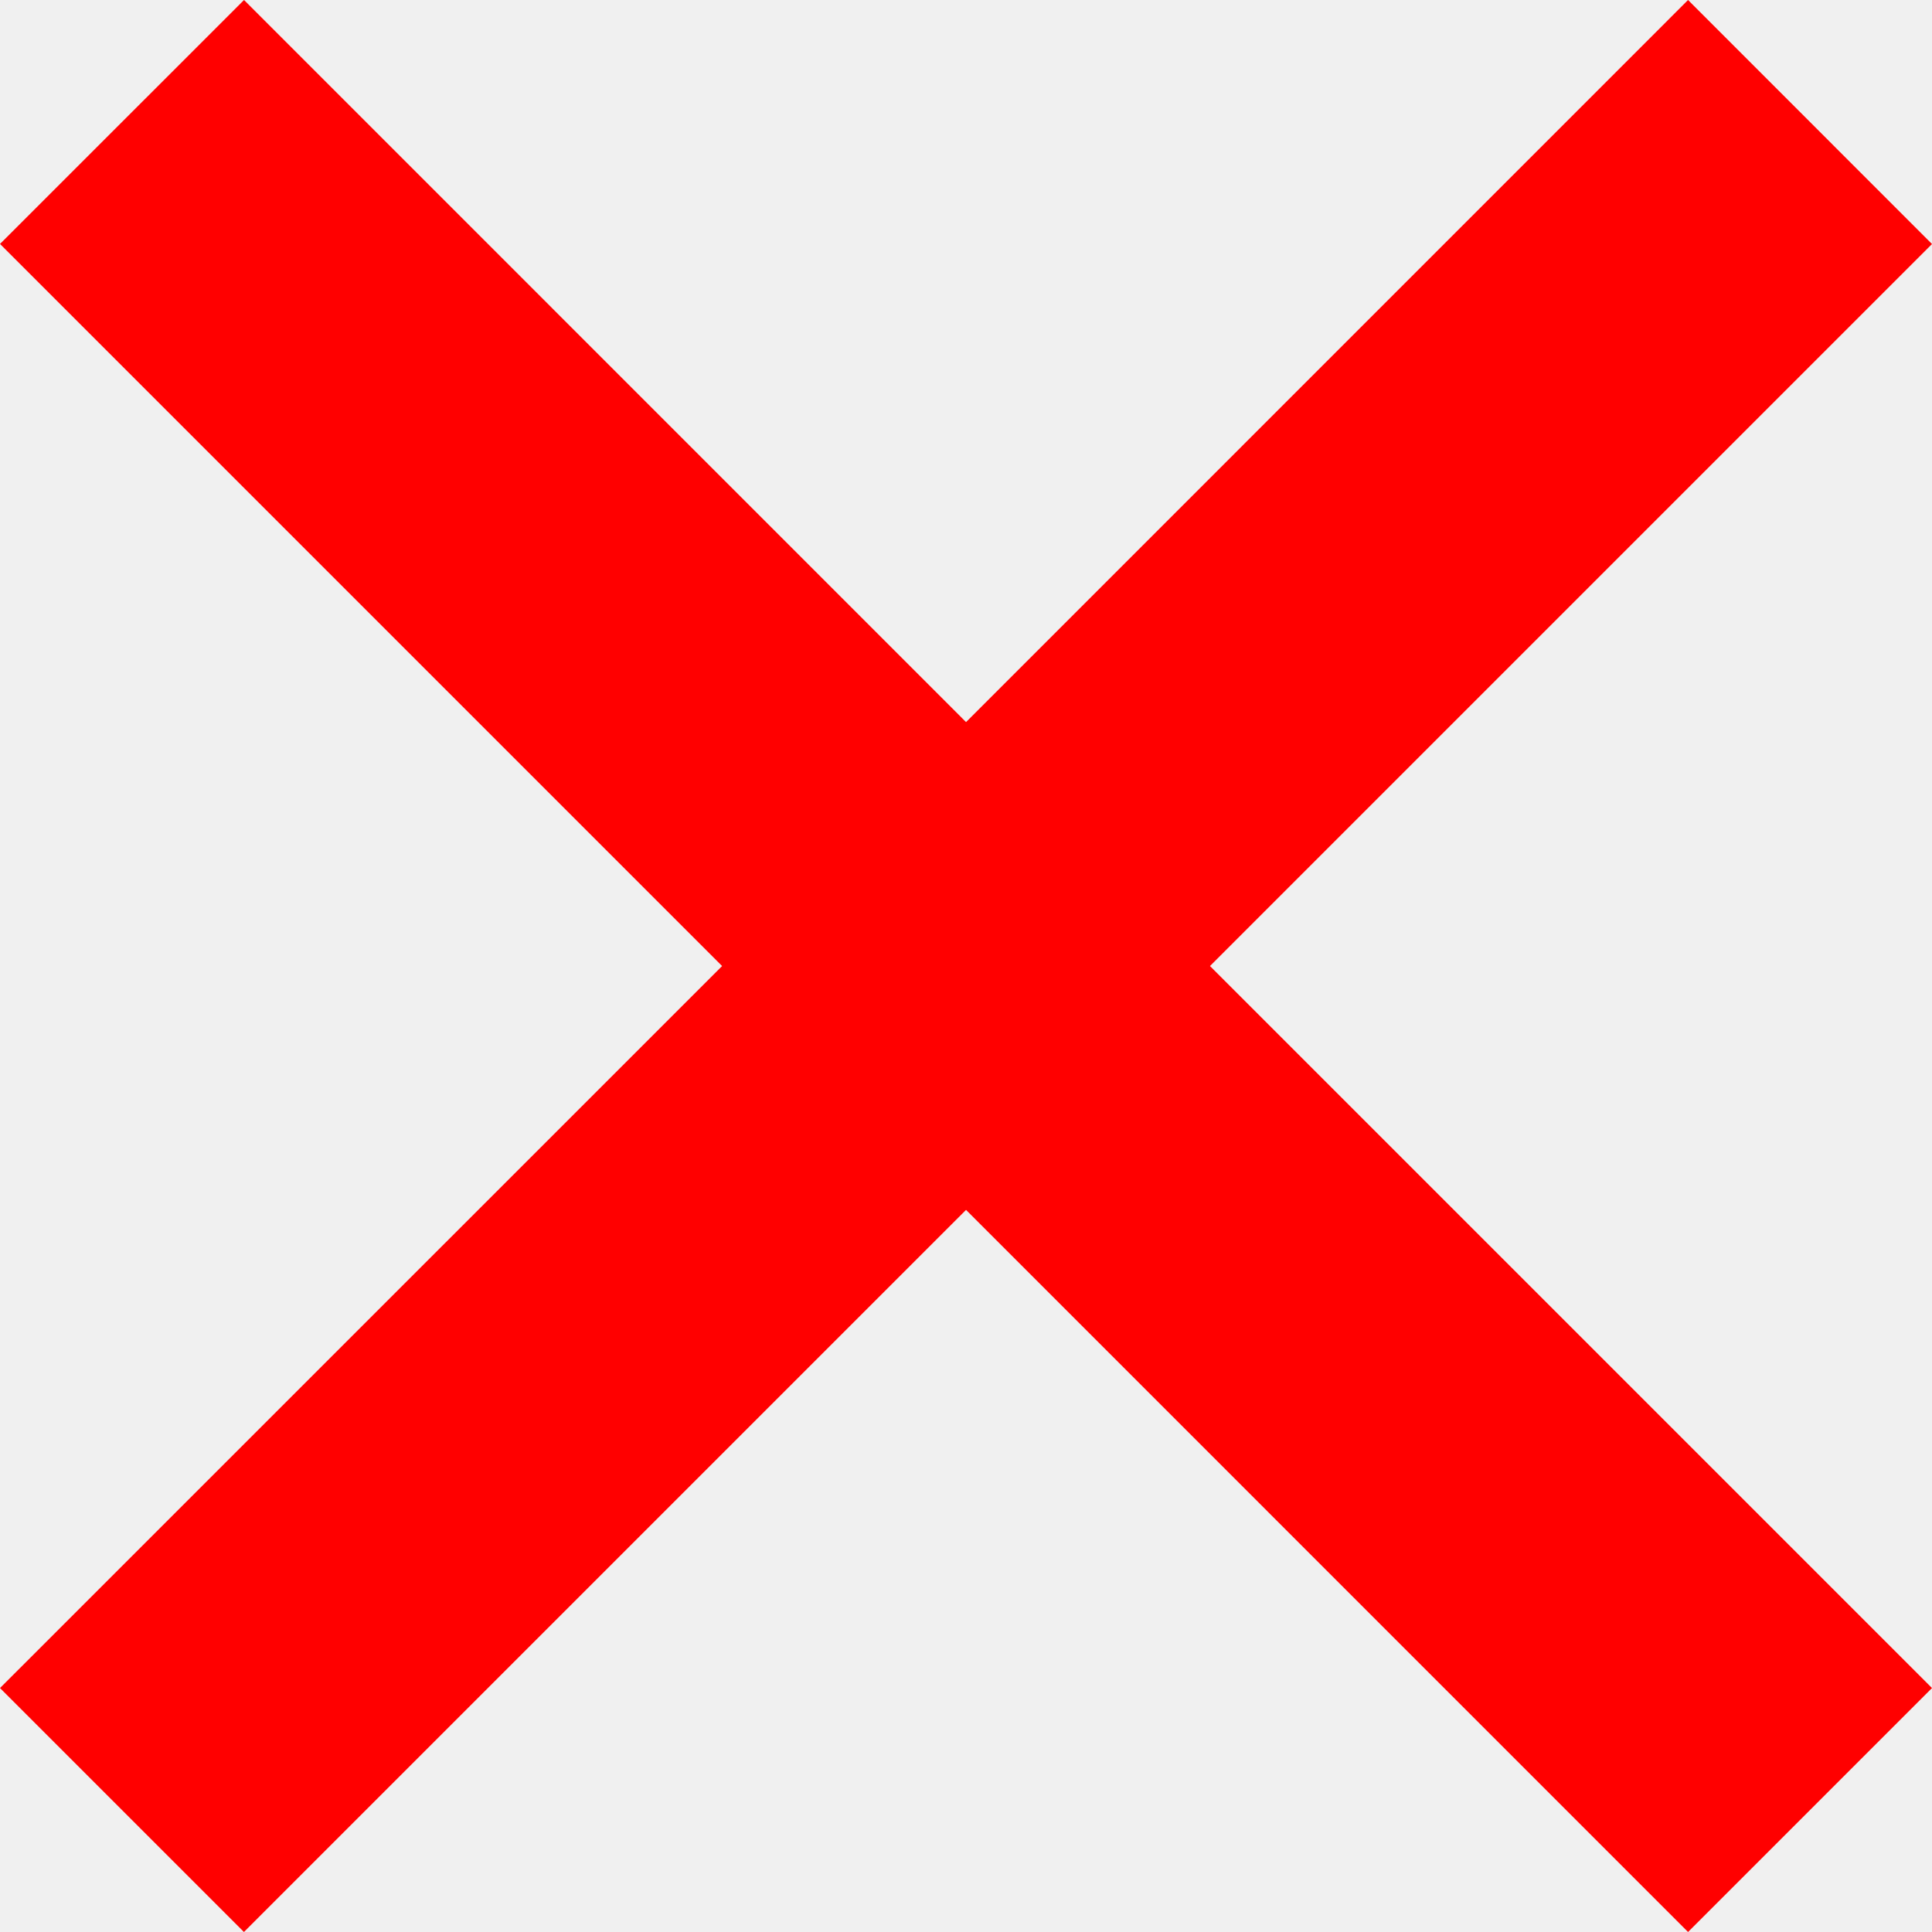
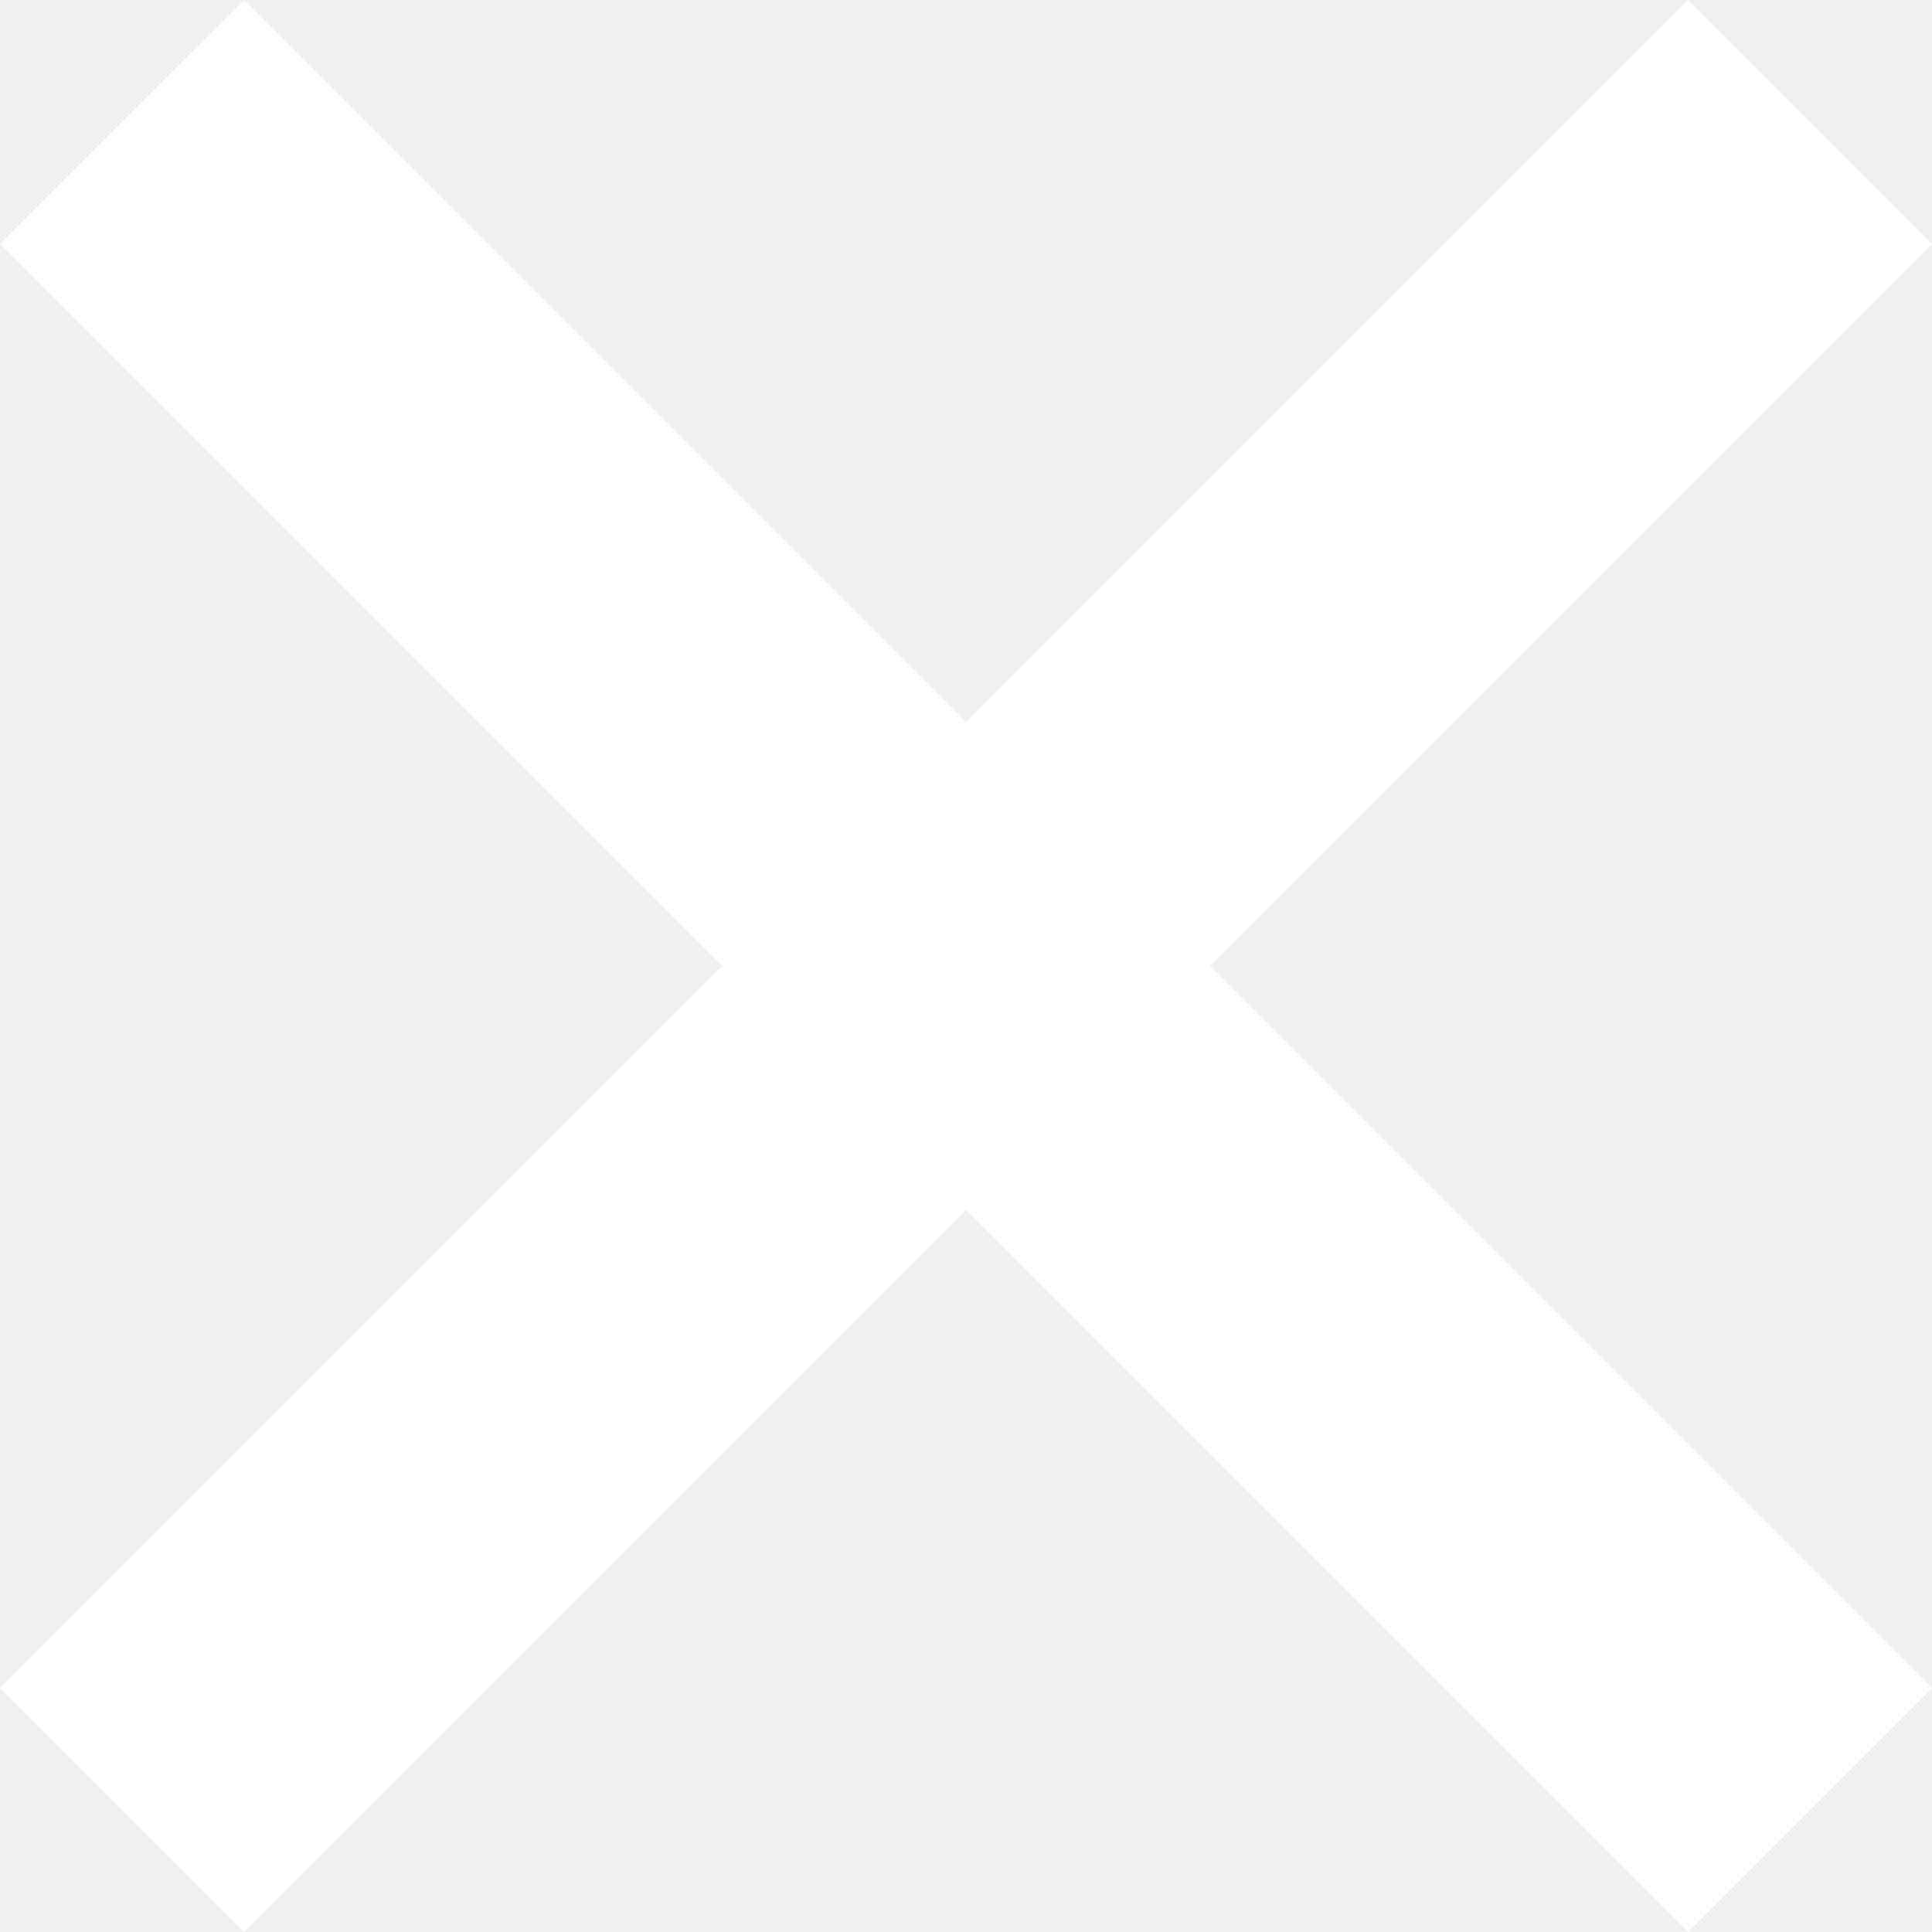
<svg xmlns="http://www.w3.org/2000/svg" version="1.0" id="Layer_1" x="0px" y="0px" width="22.199px" height="22.199px" viewBox="0 0 22.199 22.199" enable-background="new 0 0 22.199 22.199" xml:space="preserve">
-   <polygon fill="RED" points="22.199,2.804 19.396,0 11.1,8.297 2.804,0 0,2.803 8.297,11.1 0,19.396 2.803,22.199 11.1,13.902 19.396,22.199 22.199,19.396 13.903,11.1 " />
+   <polygon fill="#ffffff" points="22.199,2.804 19.396,0 11.1,8.297 2.804,0 0,2.803 8.297,11.1 0,19.396 2.803,22.199 11.1,13.902 19.396,22.199 22.199,19.396 13.903,11.1 " />
</svg>
